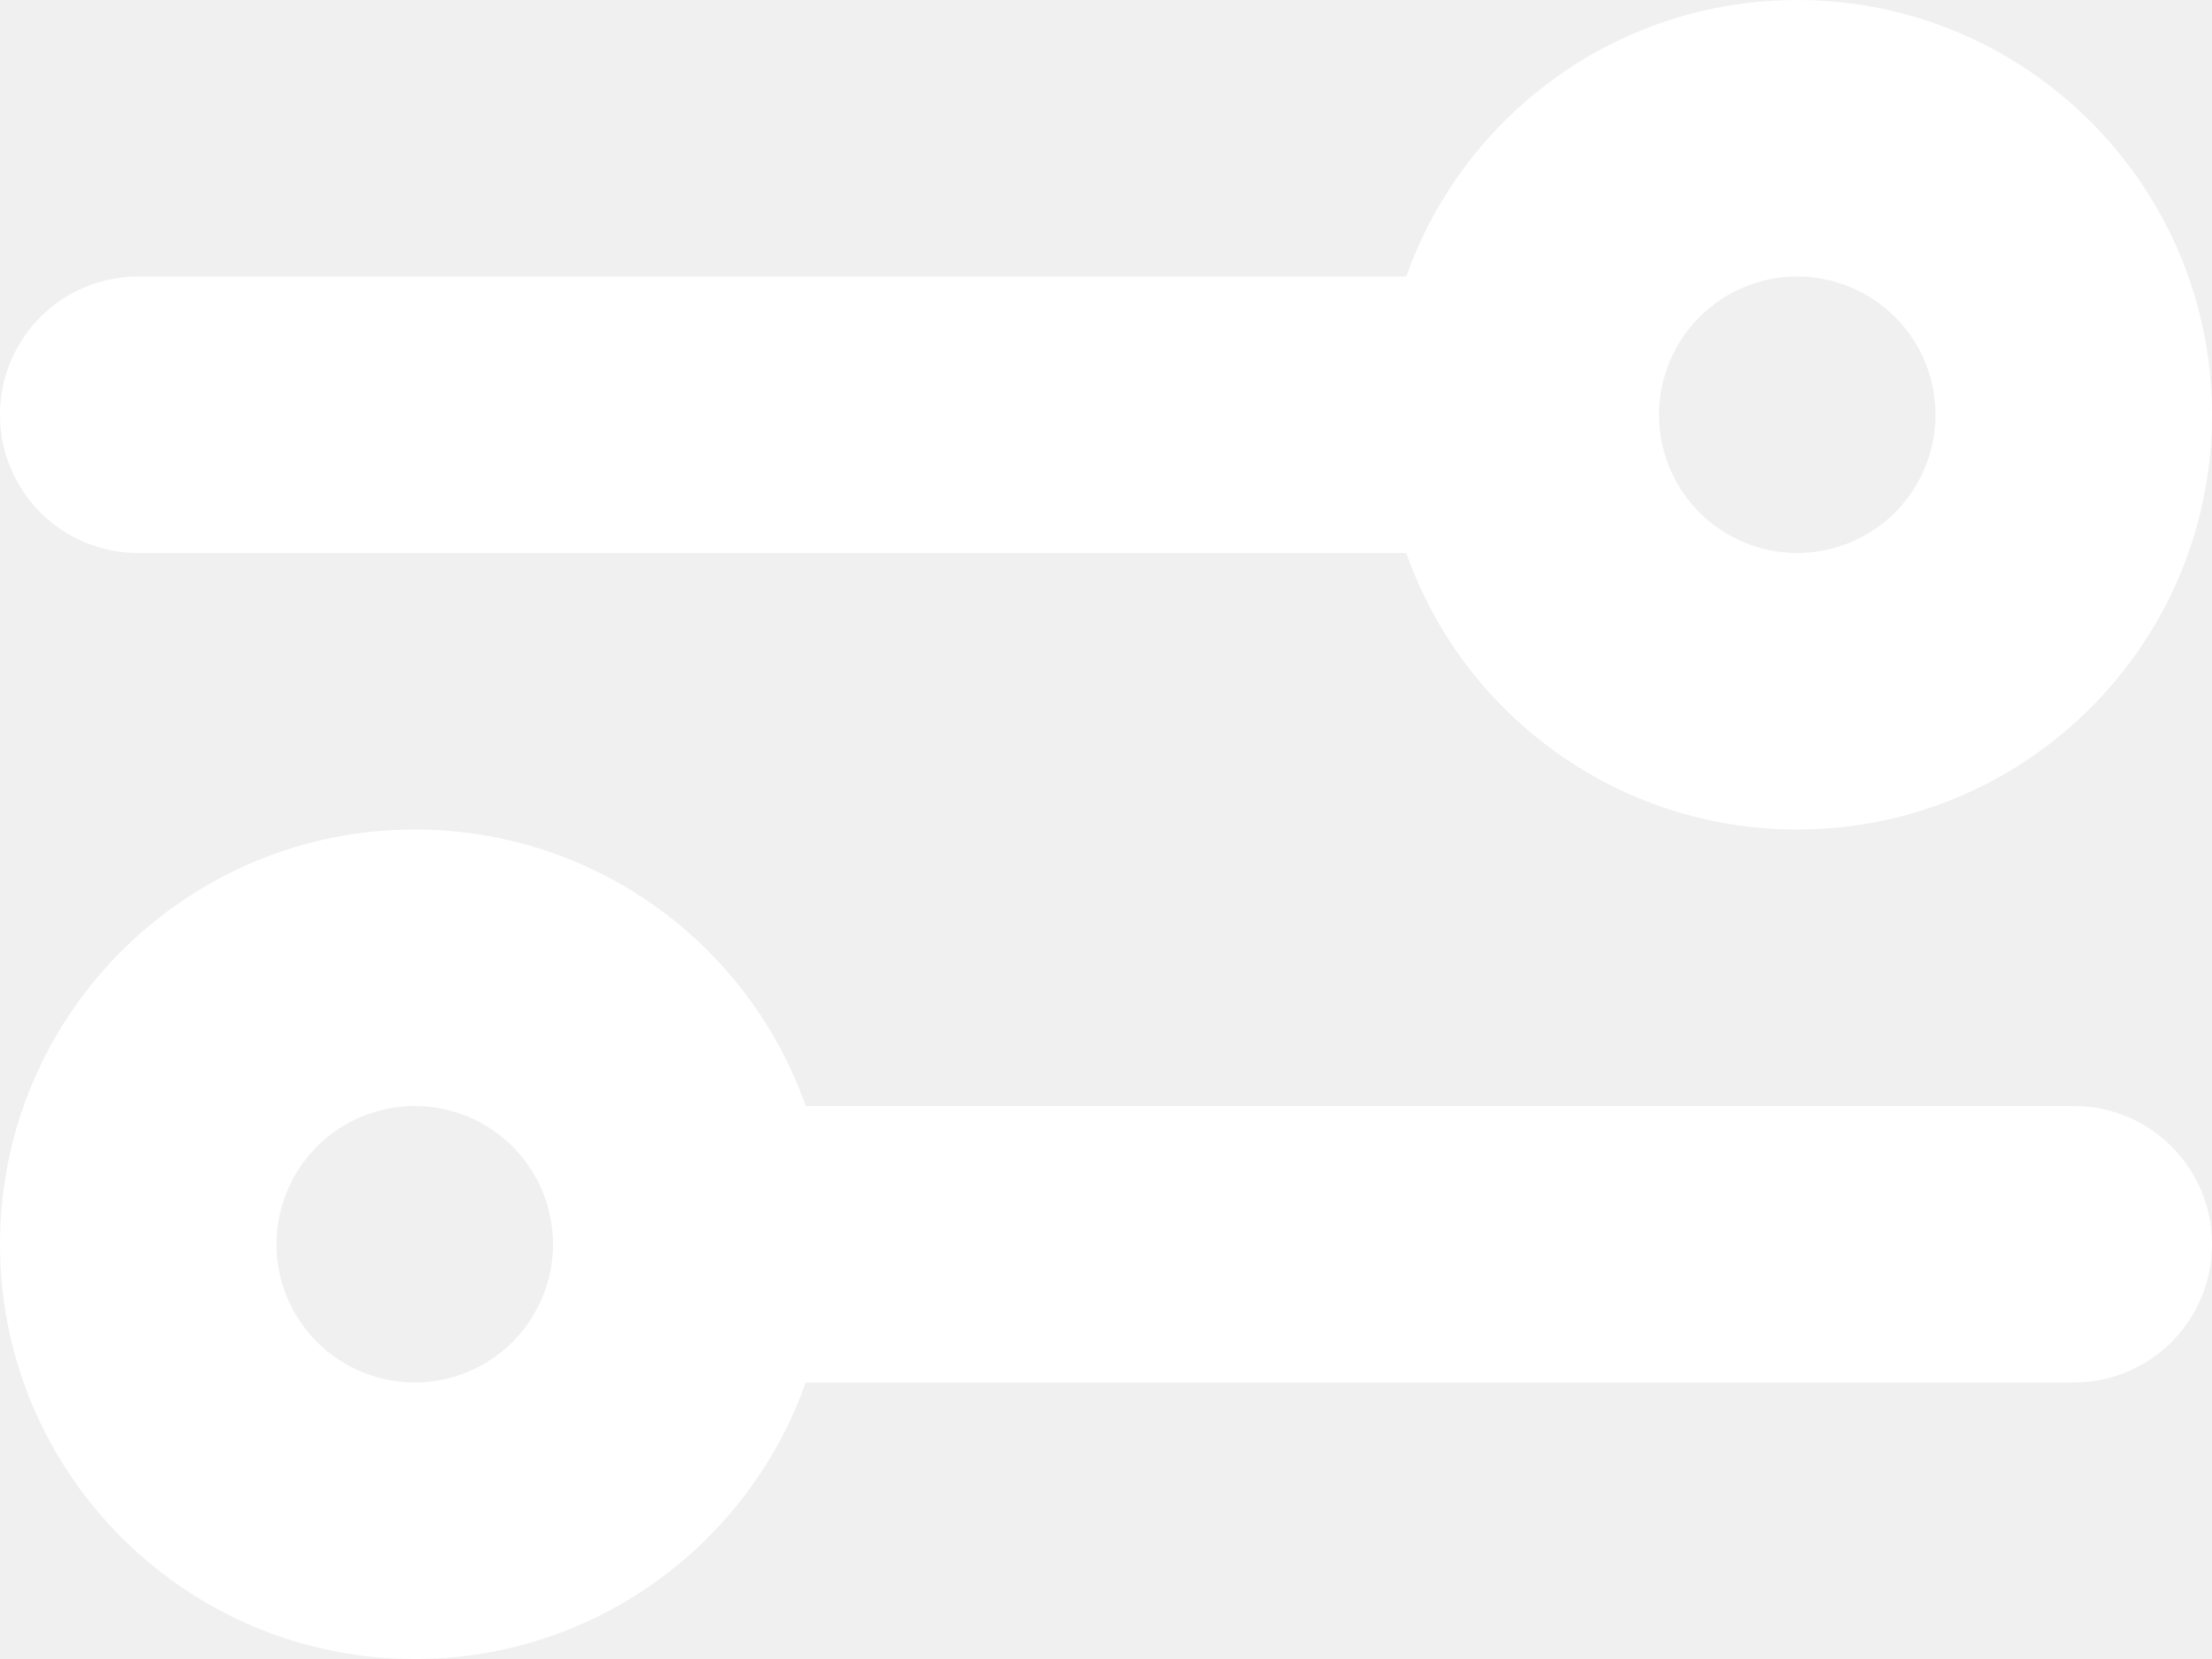
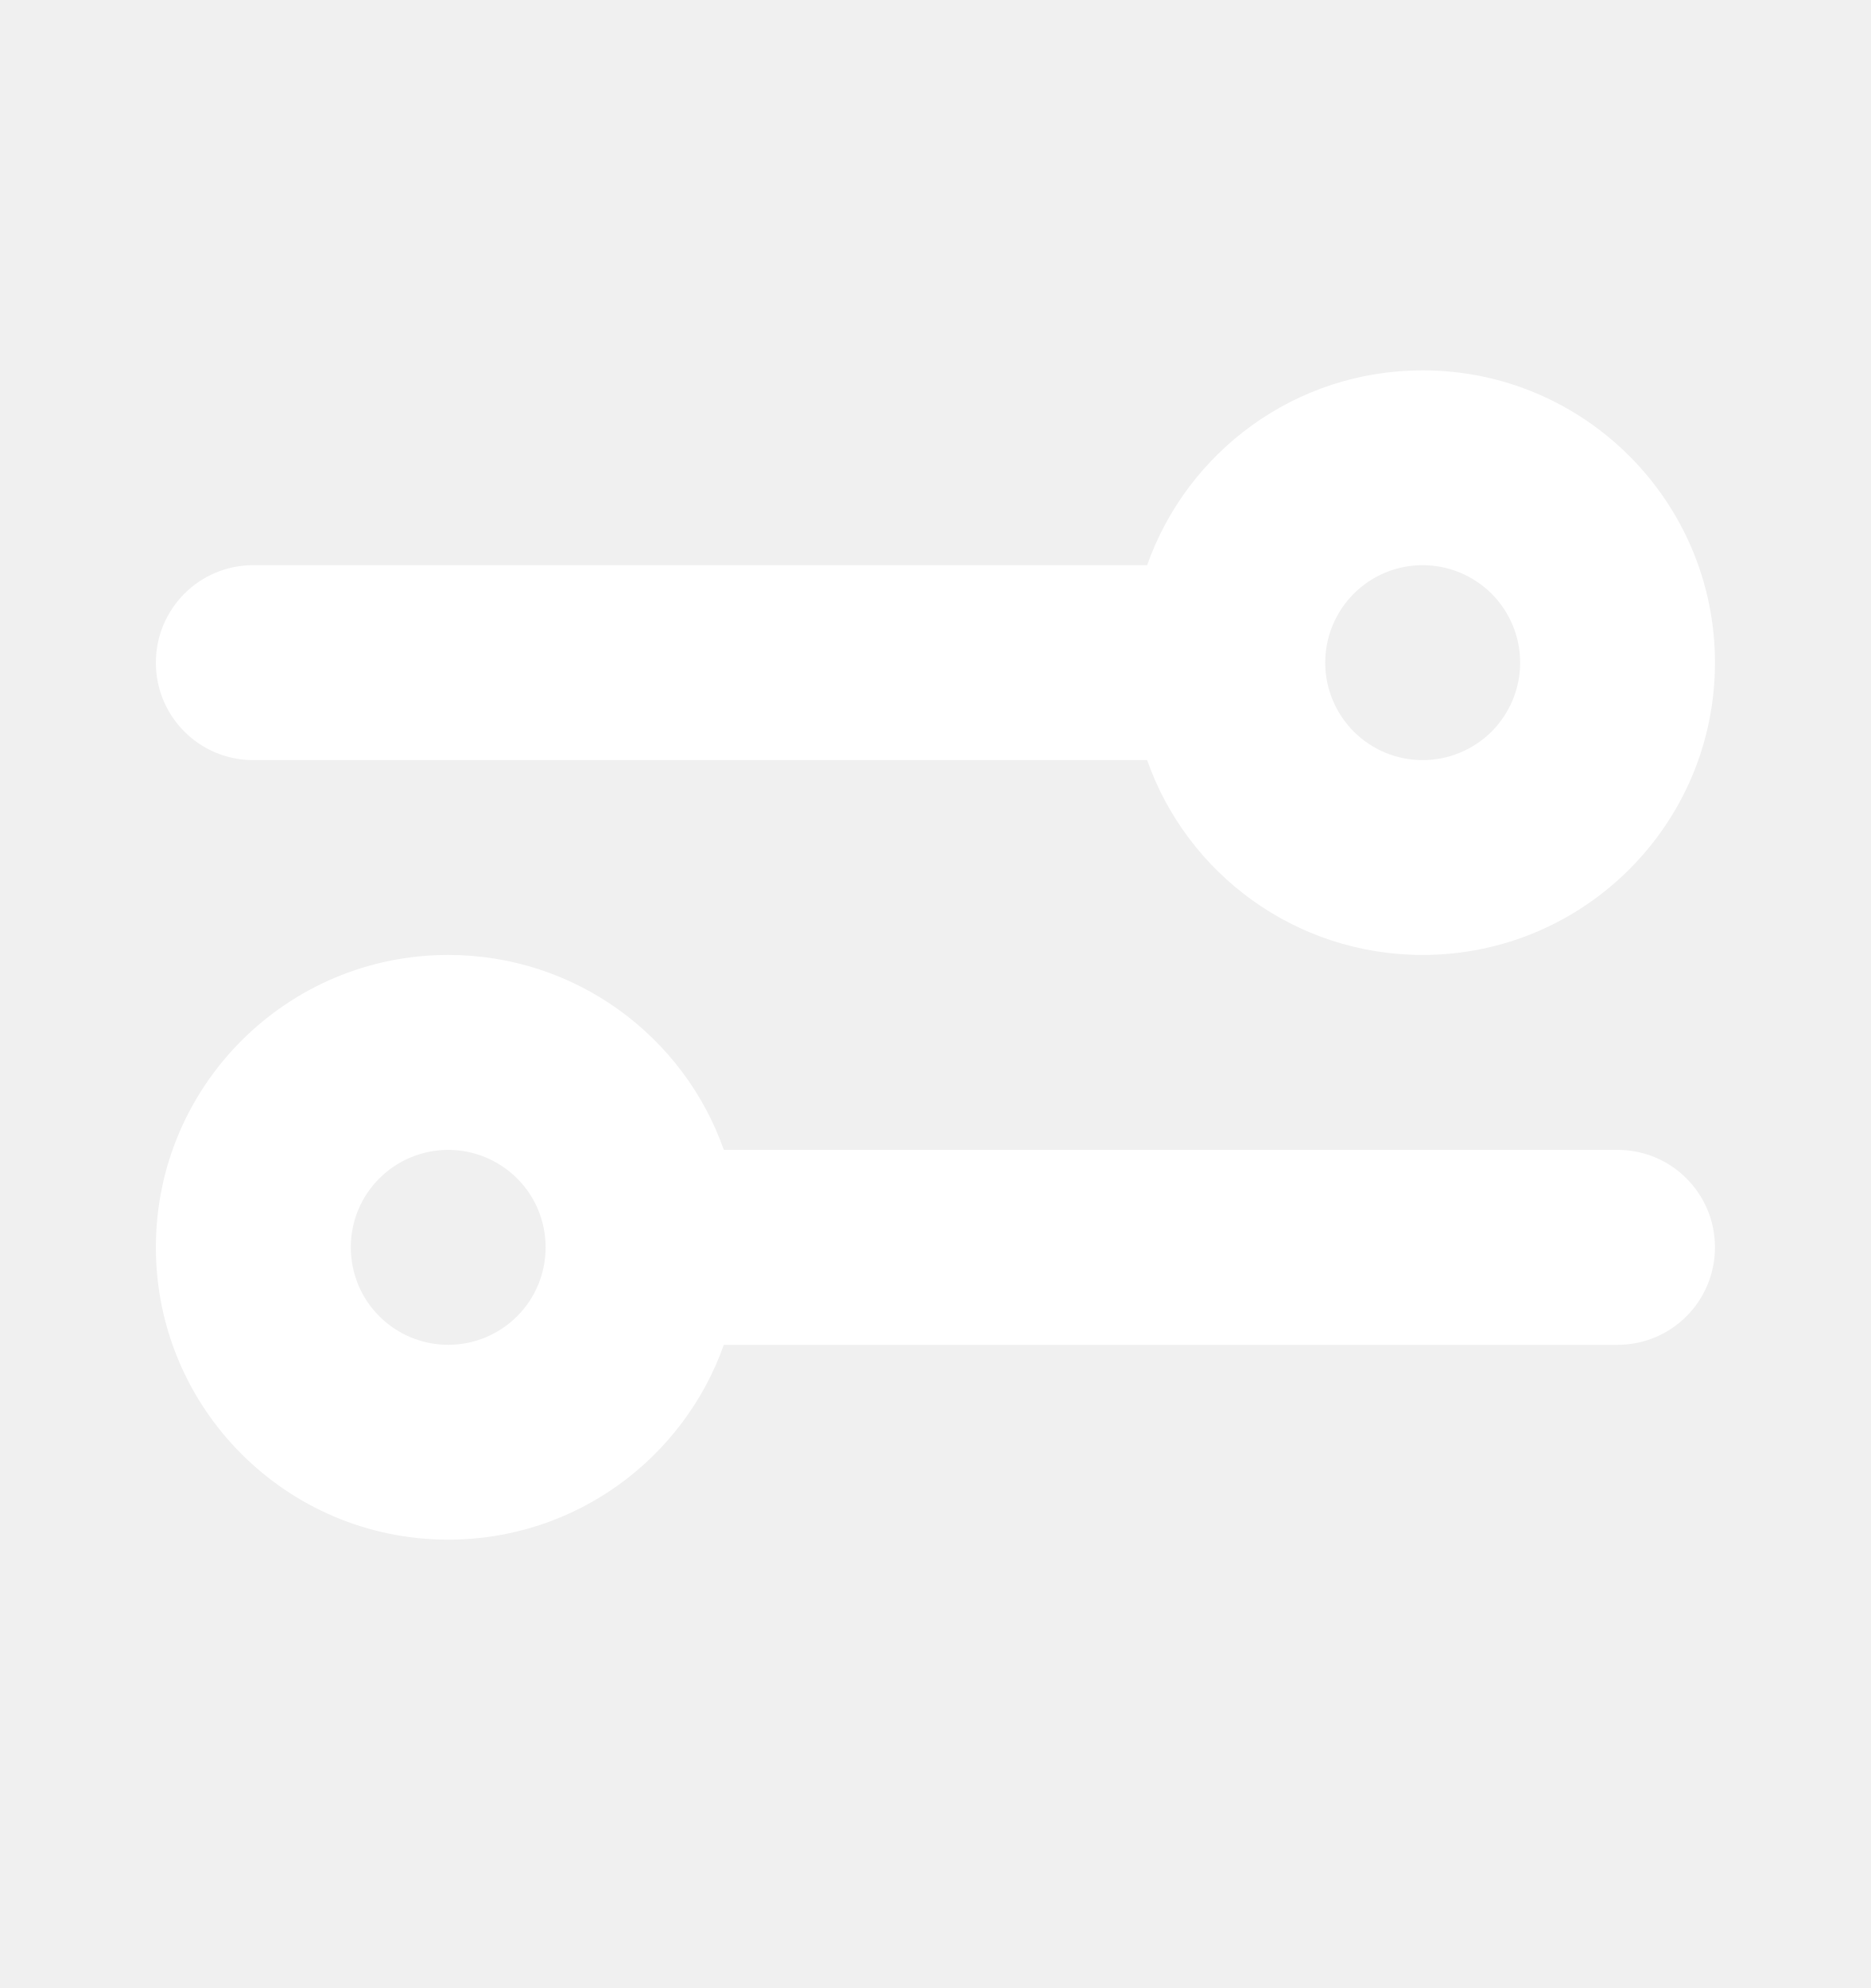
- <svg xmlns="http://www.w3.org/2000/svg" width="20" height="15" viewBox="0 0 20 15" fill="none">
-   <path d="M3.75 10C3.418 10 3.101 10.132 2.866 10.366C2.632 10.601 2.5 10.918 2.5 11.25C2.5 11.582 2.632 11.899 2.866 12.134C3.101 12.368 3.418 12.5 3.75 12.5C4.082 12.5 4.399 12.368 4.634 12.134C4.868 11.899 5 11.582 5 11.25C5 10.918 4.868 10.601 4.634 10.366C4.399 10.132 4.082 10 3.75 10ZM7.285 10H18.75C19.441 10 20 10.559 20 11.25C20 11.941 19.441 12.5 18.75 12.5H7.285C6.77 13.957 5.383 15 3.75 15C1.68 15 0 13.32 0 11.25C0 9.18 1.68 7.5 3.75 7.5C5.383 7.5 6.773 8.543 7.285 10ZM15 3.75C15 4.082 15.132 4.399 15.366 4.634C15.601 4.868 15.918 5 16.25 5C16.581 5 16.899 4.868 17.134 4.634C17.368 4.399 17.5 4.082 17.5 3.75C17.5 3.418 17.368 3.101 17.134 2.866C16.899 2.632 16.581 2.5 16.25 2.5C15.918 2.5 15.601 2.632 15.366 2.866C15.132 3.101 15 3.418 15 3.75ZM12.715 2.5C13.23 1.043 14.617 0 16.25 0C18.32 0 20 1.68 20 3.75C20 5.82 18.32 7.5 16.25 7.5C14.617 7.5 13.227 6.457 12.715 5H1.25C0.559 5 0 4.441 0 3.75C0 3.059 0.559 2.5 1.25 2.5H12.715Z" fill="white" />
+ <svg xmlns="http://www.w3.org/2000/svg" width="16" height="17" viewBox="0 0 16 17" fill="none">
+   <path d="M3.833 9.833C3.612 9.833 3.4 9.921 3.244 10.077C3.087 10.233 3 10.445 3 10.666C3 10.887 3.087 11.1 3.244 11.256C3.4 11.412 3.612 11.5 3.833 11.5C4.054 11.5 4.266 11.412 4.422 11.256C4.579 11.1 4.666 10.887 4.666 10.666C4.666 10.445 4.579 10.233 4.422 10.077C4.266 9.921 4.054 9.833 3.833 9.833ZM6.19 9.833H13.833C14.294 9.833 14.666 10.206 14.666 10.666C14.666 11.127 14.294 11.5 13.833 11.5H6.19C5.846 12.471 4.922 13.166 3.833 13.166C2.453 13.166 1.333 12.047 1.333 10.666C1.333 9.286 2.453 8.166 3.833 8.166C4.922 8.166 5.849 8.862 6.19 9.833ZM11.333 5.667C11.333 5.888 11.421 6.099 11.577 6.256C11.733 6.412 11.945 6.5 12.166 6.5C12.387 6.5 12.599 6.412 12.756 6.256C12.912 6.099 13 5.888 13 5.667C13 5.445 12.912 5.234 12.756 5.077C12.599 4.921 12.387 4.833 12.166 4.833C11.945 4.833 11.733 4.921 11.577 5.077C11.421 5.234 11.333 5.445 11.333 5.667ZM9.81 4.833C10.153 3.862 11.078 3.167 12.166 3.167C13.546 3.167 14.666 4.286 14.666 5.667C14.666 7.047 13.546 8.166 12.166 8.166C11.078 8.166 10.151 7.471 9.81 6.5H2.166C1.705 6.5 1.333 6.127 1.333 5.667C1.333 5.206 1.705 4.833 2.166 4.833H9.81Z" fill="white" />
</svg>
